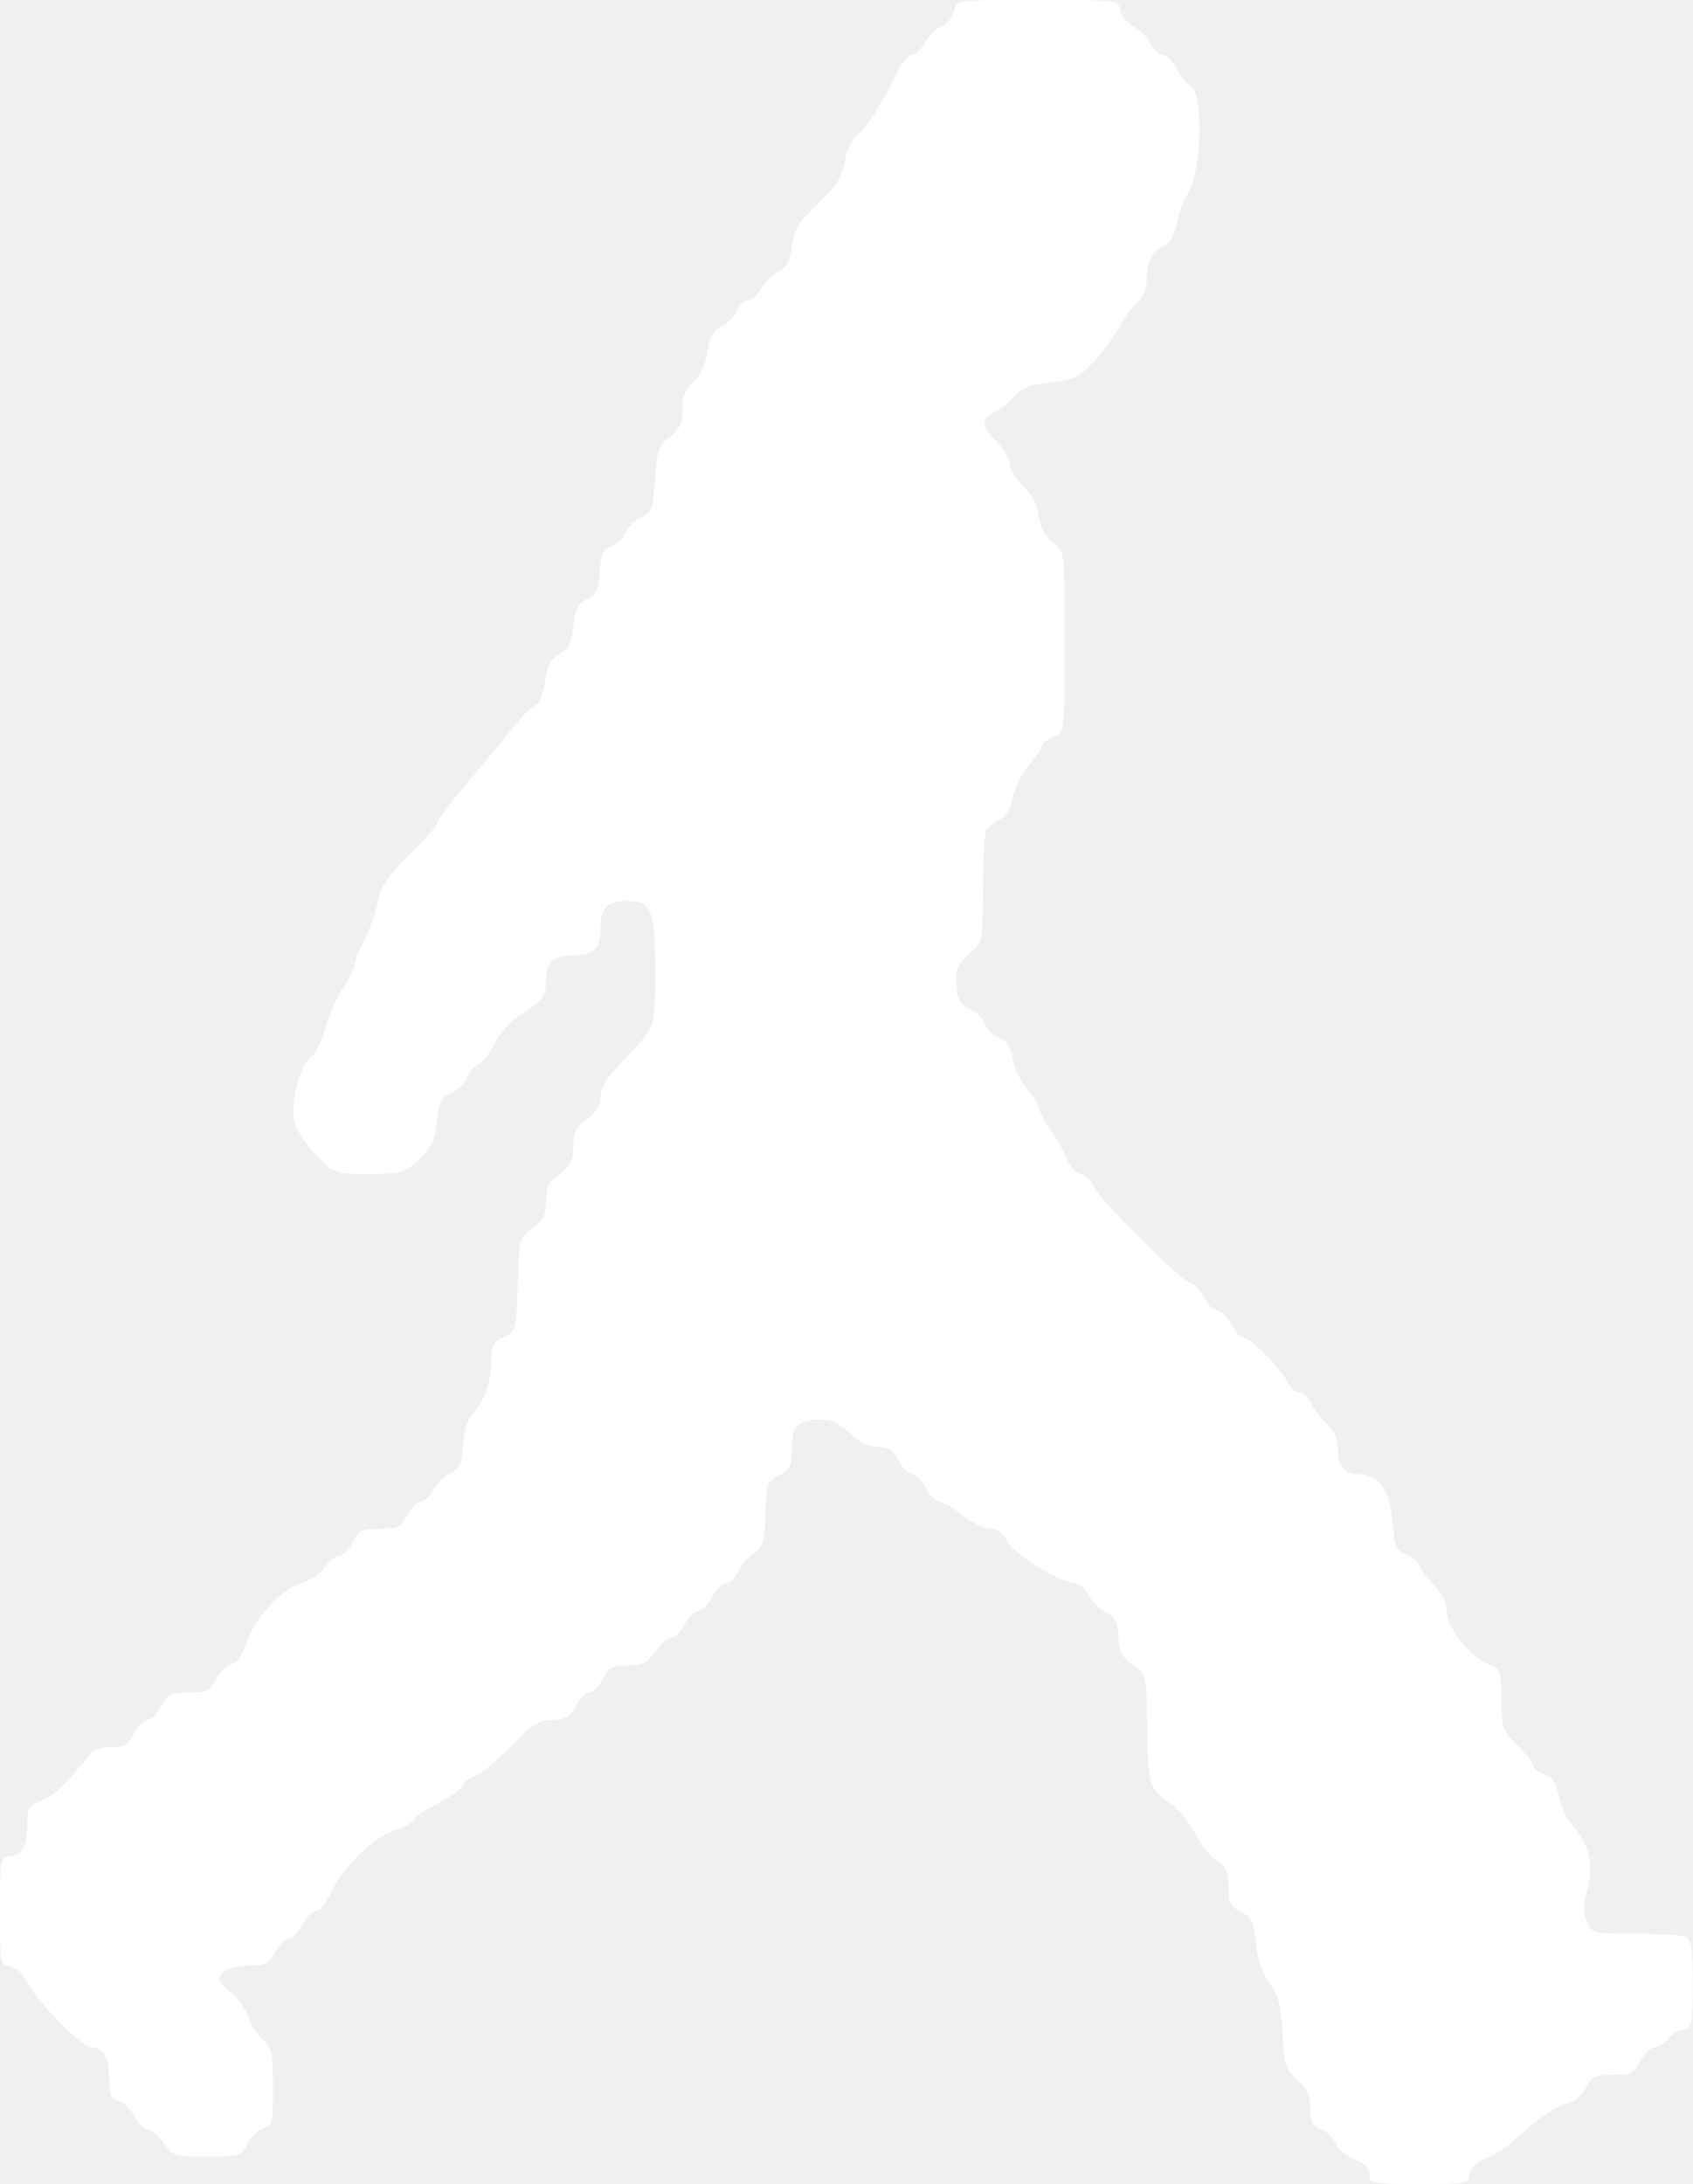
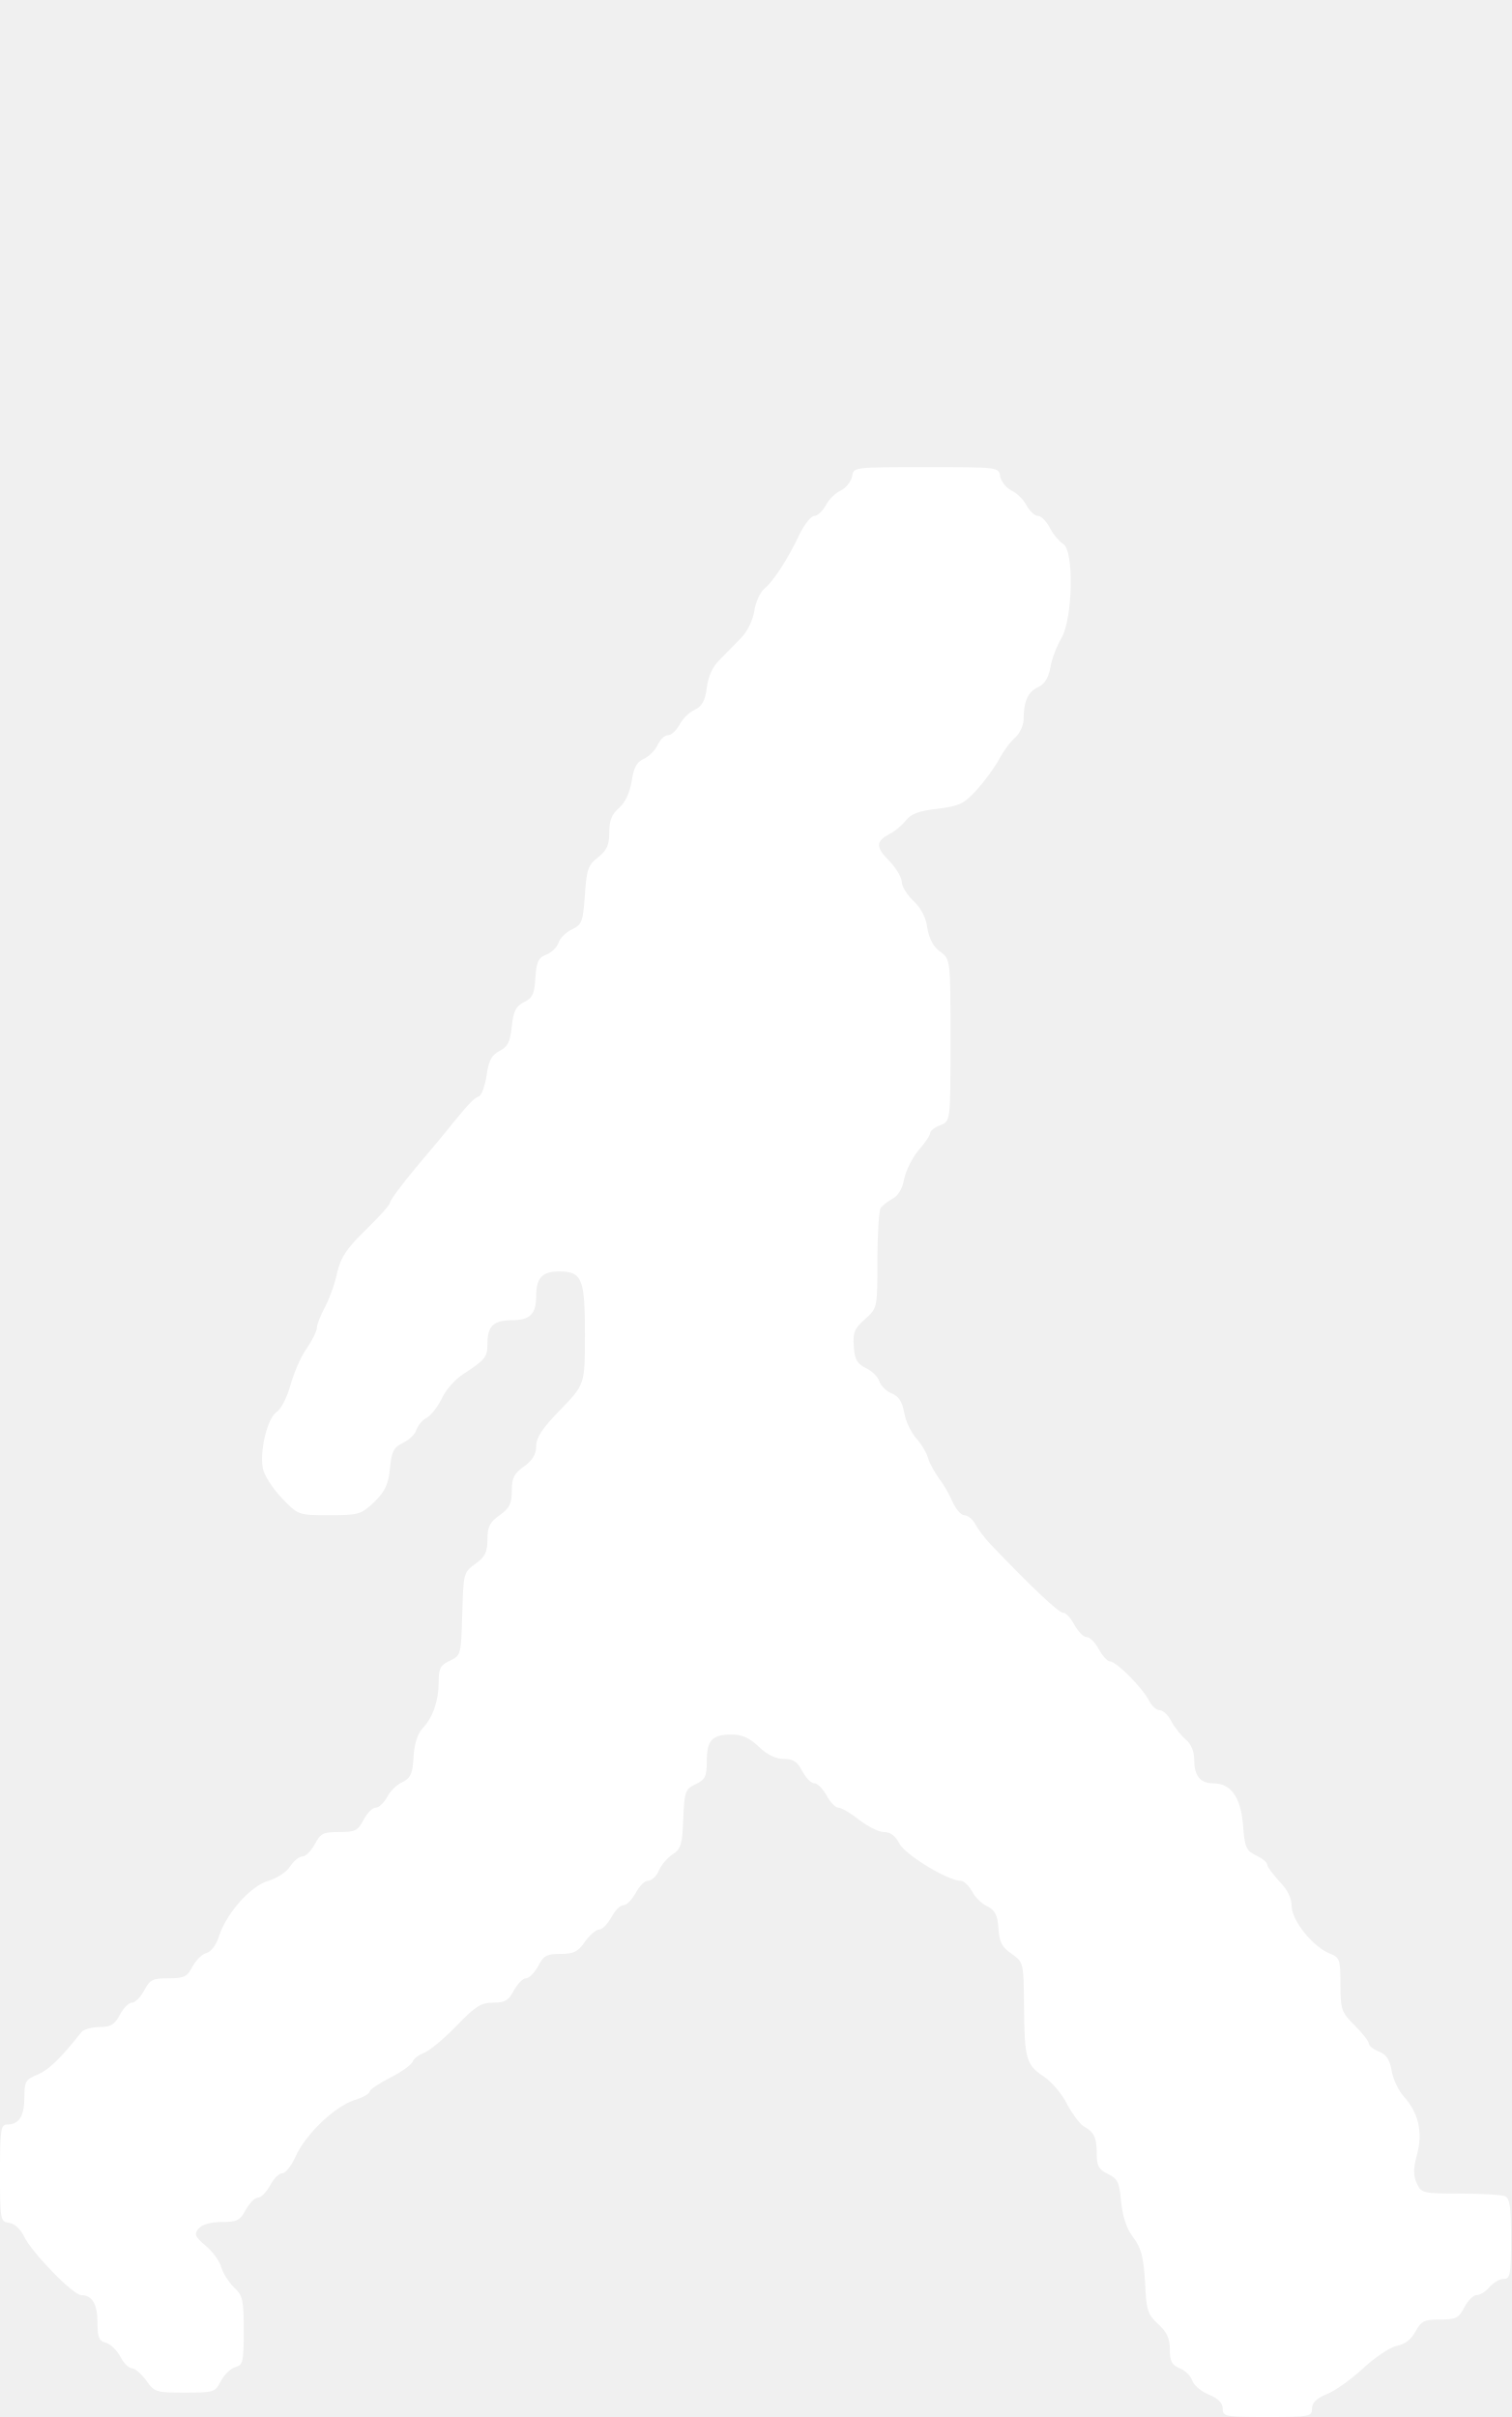
- <svg xmlns="http://www.w3.org/2000/svg" version="1.0" width="372pt" height="480pt" viewBox="0 0 372 480" preserveAspectRatio="xMidYMid meet">
+ <svg xmlns="http://www.w3.org/2000/svg" version="1.0" width="372pt" height="595pt" viewBox="0 -115 372 595" preserveAspectRatio="xMidYMid meet">
  <g transform="translate(0,480) scale(0.1,-0.1)" fill="#ffffff" stroke="none">
    <path d="M2098 4778 c-2 -12 -14 -28 -27 -35 -14 -6 -31 -23 -38 -37 -8 -14 -20 -26 -28 -26 -8 0 -23 -19 -35 -42 -31 -66 -67 -120 -88 -137 -11 -9 -22 -34 -25 -55 -4 -24 -17 -51 -34 -68 -15 -15 -39 -40 -53 -54 -16 -16 -27 -41 -30 -67 -4 -31 -11 -45 -29 -54 -14 -6 -31 -23 -38 -37 -8 -14 -20 -26 -29 -26 -8 0 -19 -11 -25 -24 -6 -13 -22 -29 -34 -34 -18 -8 -25 -22 -30 -56 -5 -28 -16 -52 -31 -65 -18 -15 -24 -31 -24 -60 0 -31 -6 -44 -27 -61 -25 -19 -29 -30 -33 -93 -5 -66 -7 -73 -32 -85 -15 -7 -30 -22 -33 -33 -4 -11 -17 -24 -30 -29 -20 -8 -24 -17 -27 -57 -2 -39 -7 -50 -28 -60 -20 -10 -26 -22 -30 -60 -4 -38 -10 -50 -30 -60 -19 -10 -27 -23 -32 -60 -4 -26 -12 -49 -19 -52 -12 -4 -26 -19 -66 -68 -12 -16 -52 -63 -88 -106 -36 -43 -65 -82 -65 -88 0 -5 -27 -35 -60 -67 -47 -46 -61 -67 -70 -105 -5 -26 -19 -64 -30 -85 -11 -20 -20 -43 -20 -51 0 -8 -12 -32 -26 -52 -14 -20 -31 -60 -39 -89 -8 -29 -23 -59 -34 -66 -23 -16 -42 -95 -34 -139 3 -16 24 -49 46 -72 41 -43 41 -43 118 -43 72 0 78 2 110 32 27 27 35 43 39 83 4 42 9 52 32 63 15 7 30 21 33 32 4 11 15 25 26 30 10 6 27 27 37 48 9 20 33 47 52 59 55 36 60 42 60 76 0 42 15 57 60 57 45 0 60 15 60 60 0 44 15 60 56 60 57 0 64 -17 64 -155 0 -123 0 -123 -60 -185 -45 -46 -60 -69 -60 -90 0 -20 -9 -35 -30 -50 -24 -17 -30 -28 -30 -60 0 -32 -6 -43 -30 -60 -24 -17 -30 -28 -30 -60 0 -31 -6 -43 -30 -60 -29 -21 -29 -23 -32 -123 -3 -100 -3 -102 -30 -115 -24 -11 -28 -19 -28 -52 0 -46 -14 -88 -40 -115 -12 -13 -20 -38 -22 -70 -2 -41 -7 -52 -27 -62 -14 -6 -31 -23 -38 -37 -8 -14 -20 -26 -28 -26 -8 0 -21 -13 -30 -30 -14 -27 -21 -30 -60 -30 -39 0 -46 -3 -60 -30 -9 -16 -22 -30 -30 -30 -8 0 -22 -11 -31 -25 -9 -14 -33 -29 -53 -35 -43 -12 -102 -78 -121 -134 -7 -23 -20 -41 -32 -44 -10 -2 -25 -17 -34 -33 -13 -25 -20 -29 -59 -29 -39 0 -46 -3 -60 -30 -9 -16 -22 -30 -30 -30 -8 0 -21 -13 -30 -30 -13 -24 -22 -30 -50 -30 -19 0 -39 -6 -44 -12 -54 -68 -81 -93 -108 -105 -30 -12 -33 -17 -33 -56 0 -46 -13 -67 -42 -67 -16 0 -18 -11 -18 -119 0 -116 1 -120 22 -123 14 -2 28 -15 37 -33 18 -39 121 -145 141 -145 27 0 40 -22 40 -68 0 -36 4 -45 20 -49 12 -3 27 -18 36 -34 8 -16 21 -29 29 -29 7 0 23 -14 35 -30 20 -29 25 -30 95 -30 72 0 75 1 89 29 9 16 24 31 36 34 18 5 20 13 20 89 0 76 -2 87 -24 107 -13 13 -27 35 -31 49 -4 15 -21 39 -38 53 -27 23 -30 29 -18 43 9 10 29 16 57 16 38 0 45 4 59 30 9 16 22 30 30 30 8 0 21 14 30 30 9 17 22 30 30 30 8 0 23 19 33 42 25 55 96 122 144 138 21 6 38 16 38 21 0 5 23 20 50 34 28 14 53 32 56 40 3 8 16 17 27 21 12 4 48 33 79 65 48 50 62 59 92 59 29 0 38 5 51 30 9 16 22 30 30 30 8 0 21 14 30 30 13 26 21 30 55 30 32 0 43 5 60 30 12 17 28 30 35 30 8 0 21 14 30 30 9 17 22 30 30 30 8 0 21 14 30 30 9 17 22 30 30 30 9 0 21 11 27 25 6 14 21 32 34 40 20 13 24 25 26 87 3 68 5 74 31 86 23 11 27 19 27 56 0 52 13 66 61 66 26 0 44 -8 67 -30 21 -20 42 -30 62 -30 23 0 33 -7 45 -30 9 -17 22 -30 30 -30 8 0 21 -14 30 -30 9 -17 22 -30 29 -30 7 0 30 -13 51 -30 21 -16 48 -30 61 -30 16 0 28 -9 38 -28 14 -28 120 -92 151 -92 8 0 20 -12 28 -26 7 -14 24 -31 38 -37 19 -10 25 -22 27 -54 2 -34 9 -47 33 -63 29 -21 29 -22 30 -128 1 -131 5 -145 49 -174 19 -13 45 -43 57 -68 13 -24 31 -48 40 -54 26 -14 33 -27 33 -68 0 -30 5 -39 28 -50 23 -11 28 -20 32 -68 4 -37 13 -66 30 -88 20 -27 25 -48 29 -110 3 -69 6 -79 32 -103 22 -20 29 -36 29 -63 0 -29 5 -38 24 -46 13 -5 27 -18 31 -30 3 -11 22 -27 41 -35 23 -9 34 -21 34 -34 0 -20 6 -21 110 -21 104 0 110 1 110 21 0 14 11 25 38 36 20 8 60 37 88 63 28 26 65 51 82 55 22 4 37 17 47 36 14 25 21 29 60 29 39 0 46 3 60 30 9 17 22 30 30 30 9 0 23 9 32 20 10 11 25 20 35 20 16 0 18 11 18 99 0 81 -3 100 -16 105 -9 3 -58 6 -110 6 -91 0 -95 1 -106 25 -9 20 -9 37 1 73 14 55 3 101 -34 142 -12 14 -26 42 -29 63 -5 28 -14 40 -32 47 -13 5 -24 14 -24 19 0 6 -16 26 -35 45 -33 33 -35 39 -35 101 0 60 -2 66 -24 75 -42 15 -95 81 -96 116 0 21 -10 42 -30 62 -16 18 -30 36 -30 41 0 6 -12 16 -27 23 -25 12 -29 20 -33 77 -6 68 -30 101 -74 101 -31 0 -46 19 -46 57 0 21 -7 39 -21 51 -11 9 -27 29 -35 44 -8 16 -21 28 -29 28 -8 0 -19 10 -26 23 -16 32 -81 97 -96 97 -7 0 -19 14 -28 30 -9 17 -22 30 -30 30 -8 0 -21 14 -30 30 -9 17 -21 30 -28 30 -11 0 -77 62 -180 170 -13 14 -29 35 -36 48 -6 12 -19 22 -27 22 -8 0 -21 15 -29 33 -7 17 -22 43 -33 57 -10 14 -23 36 -27 50 -4 14 -17 36 -30 50 -12 14 -26 42 -29 63 -5 27 -14 40 -31 47 -13 5 -26 18 -30 29 -3 11 -18 26 -33 33 -22 11 -28 21 -30 53 -3 35 2 45 28 68 30 27 30 27 30 145 0 64 4 122 8 128 4 6 17 16 29 23 14 7 25 25 29 49 4 20 20 52 35 70 16 18 29 37 29 43 0 5 11 14 25 19 25 10 25 10 25 209 0 199 0 199 -25 218 -17 12 -27 31 -32 58 -3 26 -16 50 -34 67 -16 15 -29 36 -29 47 0 11 -14 34 -31 52 -34 34 -33 48 1 66 13 6 31 22 40 33 12 16 32 24 78 29 55 7 65 12 97 47 19 21 44 55 54 74 10 19 28 44 40 54 12 11 21 31 21 45 0 45 11 68 35 79 17 8 26 23 31 49 3 21 16 53 27 72 28 47 32 217 4 232 -9 6 -24 23 -32 39 -9 17 -22 30 -30 30 -8 0 -20 12 -28 26 -7 14 -24 31 -38 37 -13 7 -25 23 -27 35 -3 22 -5 22 -182 22 -177 0 -179 0 -182 -22z" />
  </g>
</svg>
